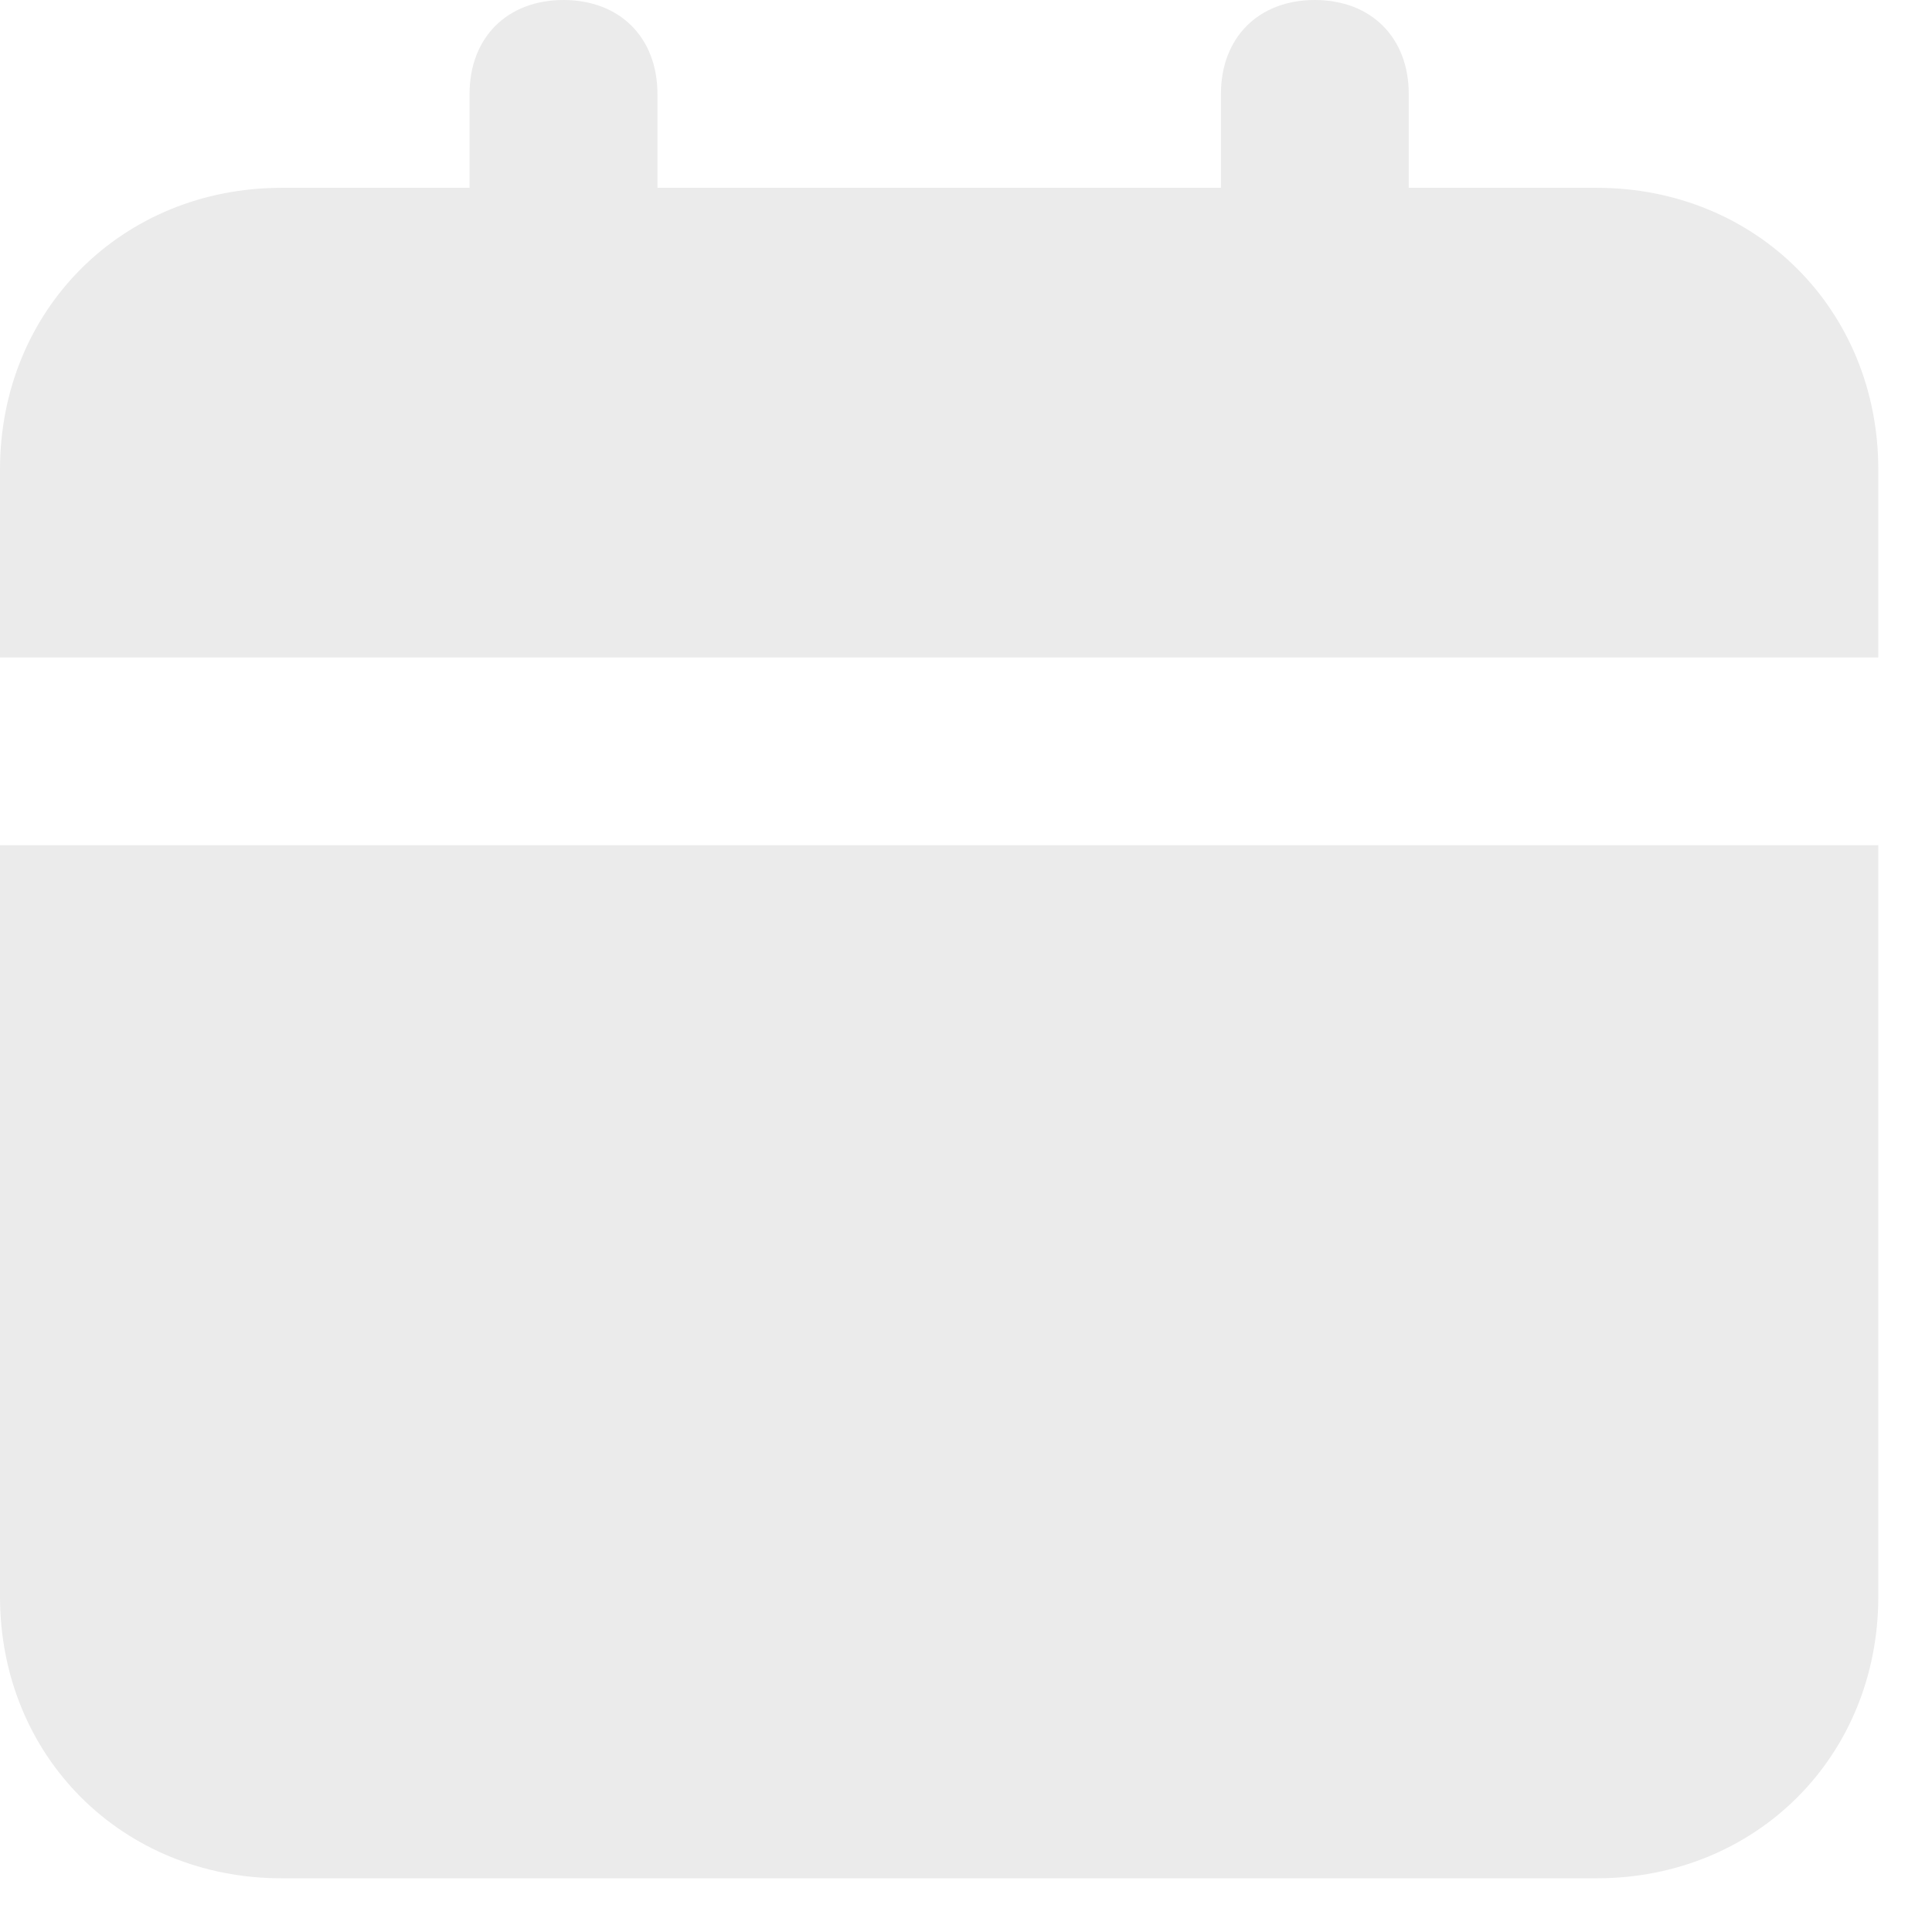
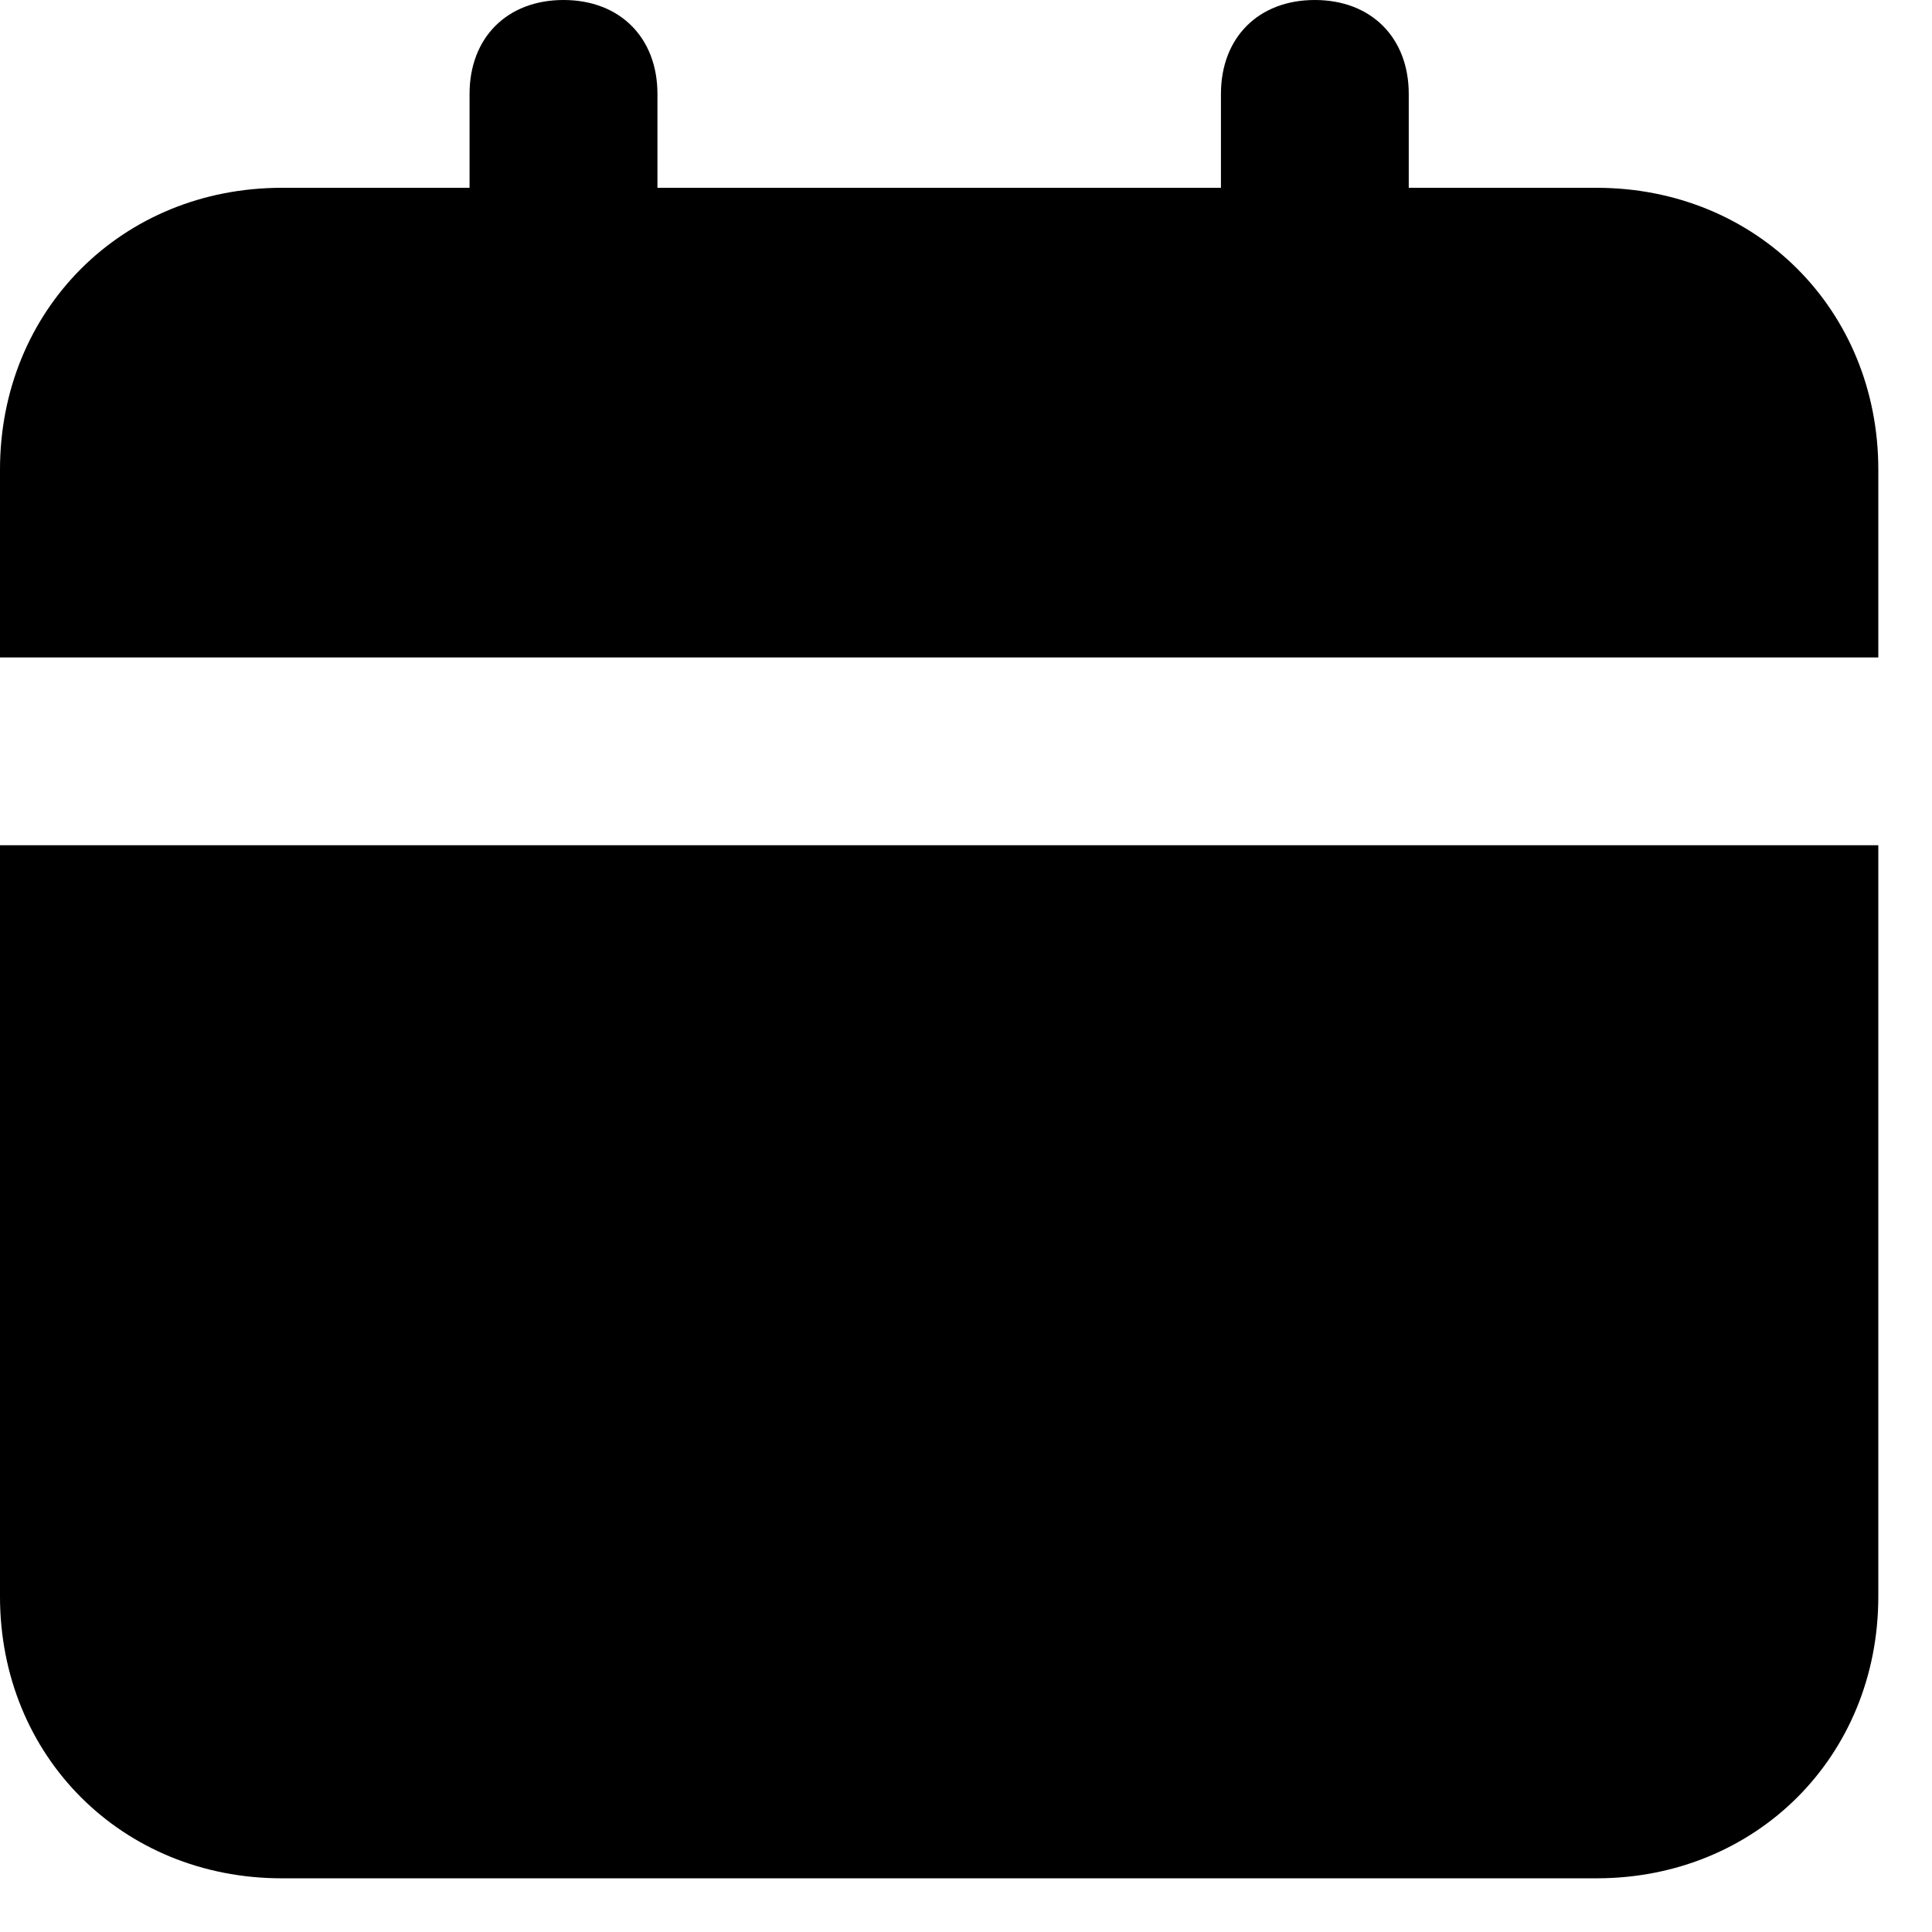
<svg xmlns="http://www.w3.org/2000/svg" width="24" height="24" viewBox="0 0 24 24" fill="none">
-   <path d="M0 19.833C0 21.817 1.517 23.333 3.5 23.333H19.833C21.817 23.333 23.333 21.817 23.333 19.833V10.5H0V19.833ZM19.833 2.333H17.5V1.167C17.5 0.467 17.033 0 16.333 0C15.633 0 15.167 0.467 15.167 1.167V2.333H8.167V1.167C8.167 0.467 7.7 0 7 0C6.3 0 5.833 0.467 5.833 1.167V2.333H3.5C1.517 2.333 0 3.85 0 5.833V8.167H23.333V5.833C23.333 3.85 21.817 2.333 19.833 2.333Z" fill="#EBEBEB" />
+   <path d="M0 19.833C0 21.817 1.517 23.333 3.5 23.333H19.833C21.817 23.333 23.333 21.817 23.333 19.833V10.5H0V19.833ZM19.833 2.333H17.5V1.167C17.5 0.467 17.033 0 16.333 0C15.633 0 15.167 0.467 15.167 1.167V2.333H8.167V1.167C8.167 0.467 7.7 0 7 0C6.3 0 5.833 0.467 5.833 1.167V2.333H3.5C1.517 2.333 0 3.85 0 5.833V8.167H23.333V5.833C23.333 3.85 21.817 2.333 19.833 2.333Z" fill="currentColor" />
</svg>
